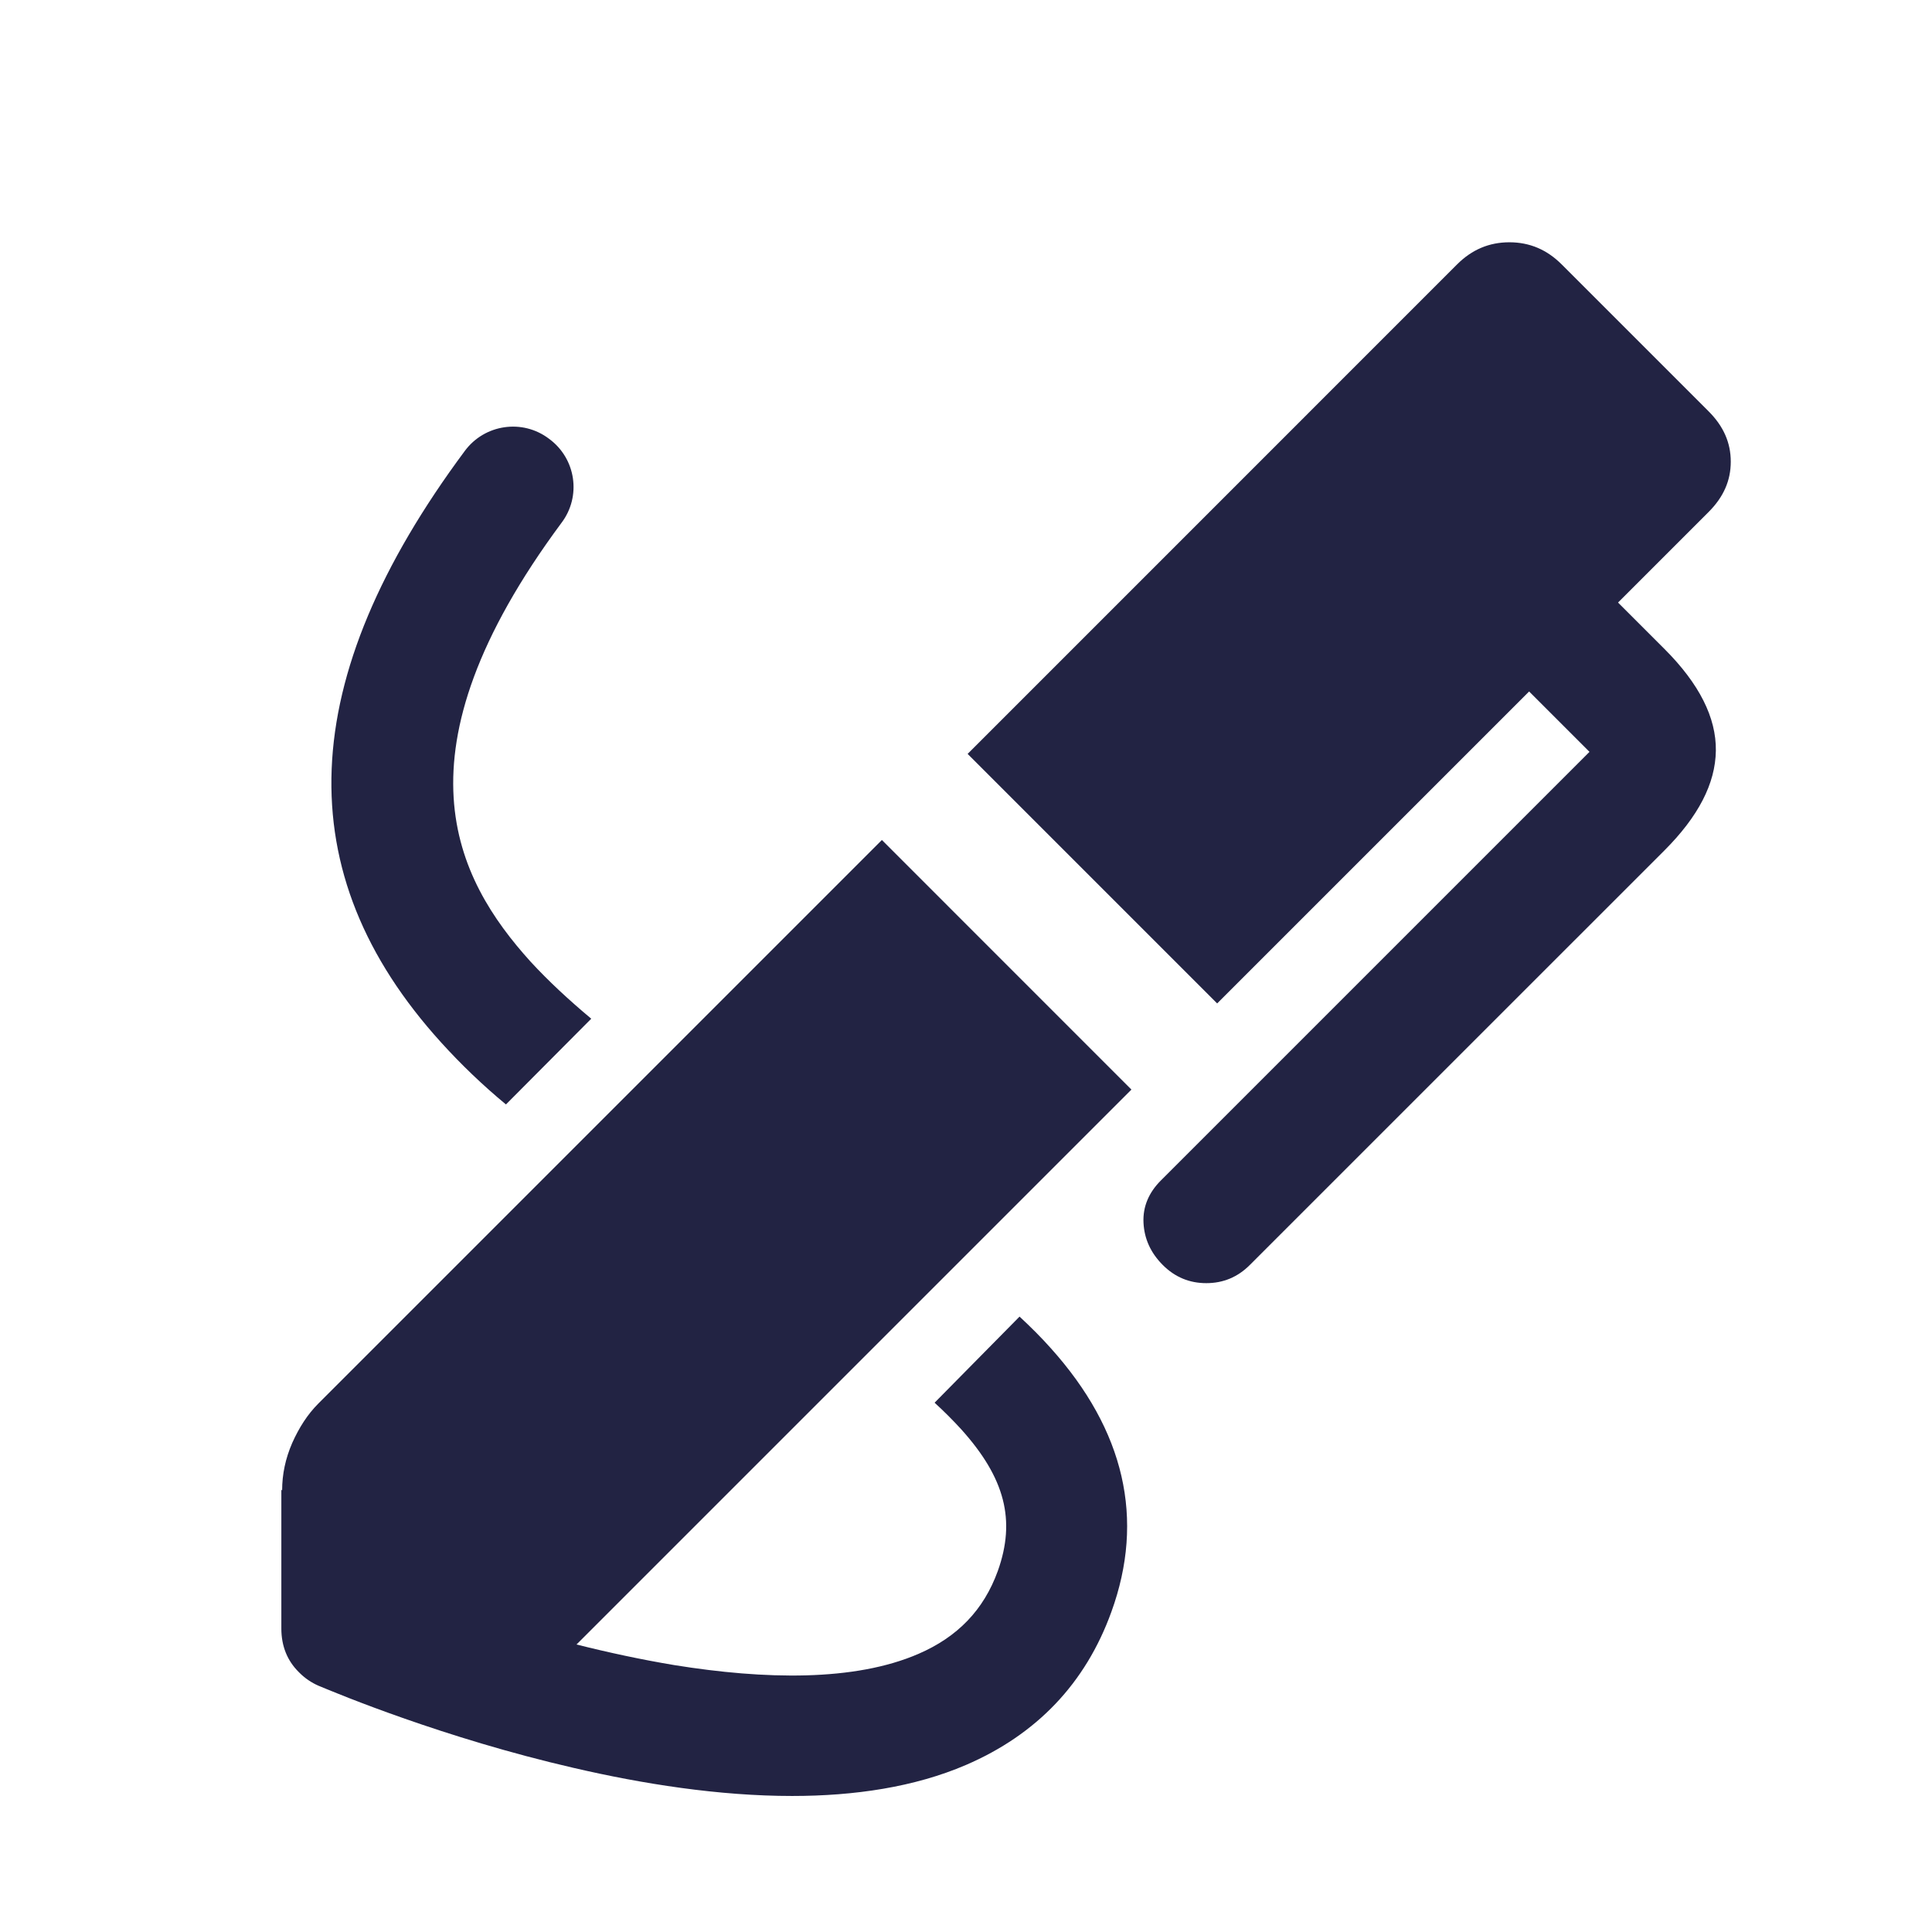
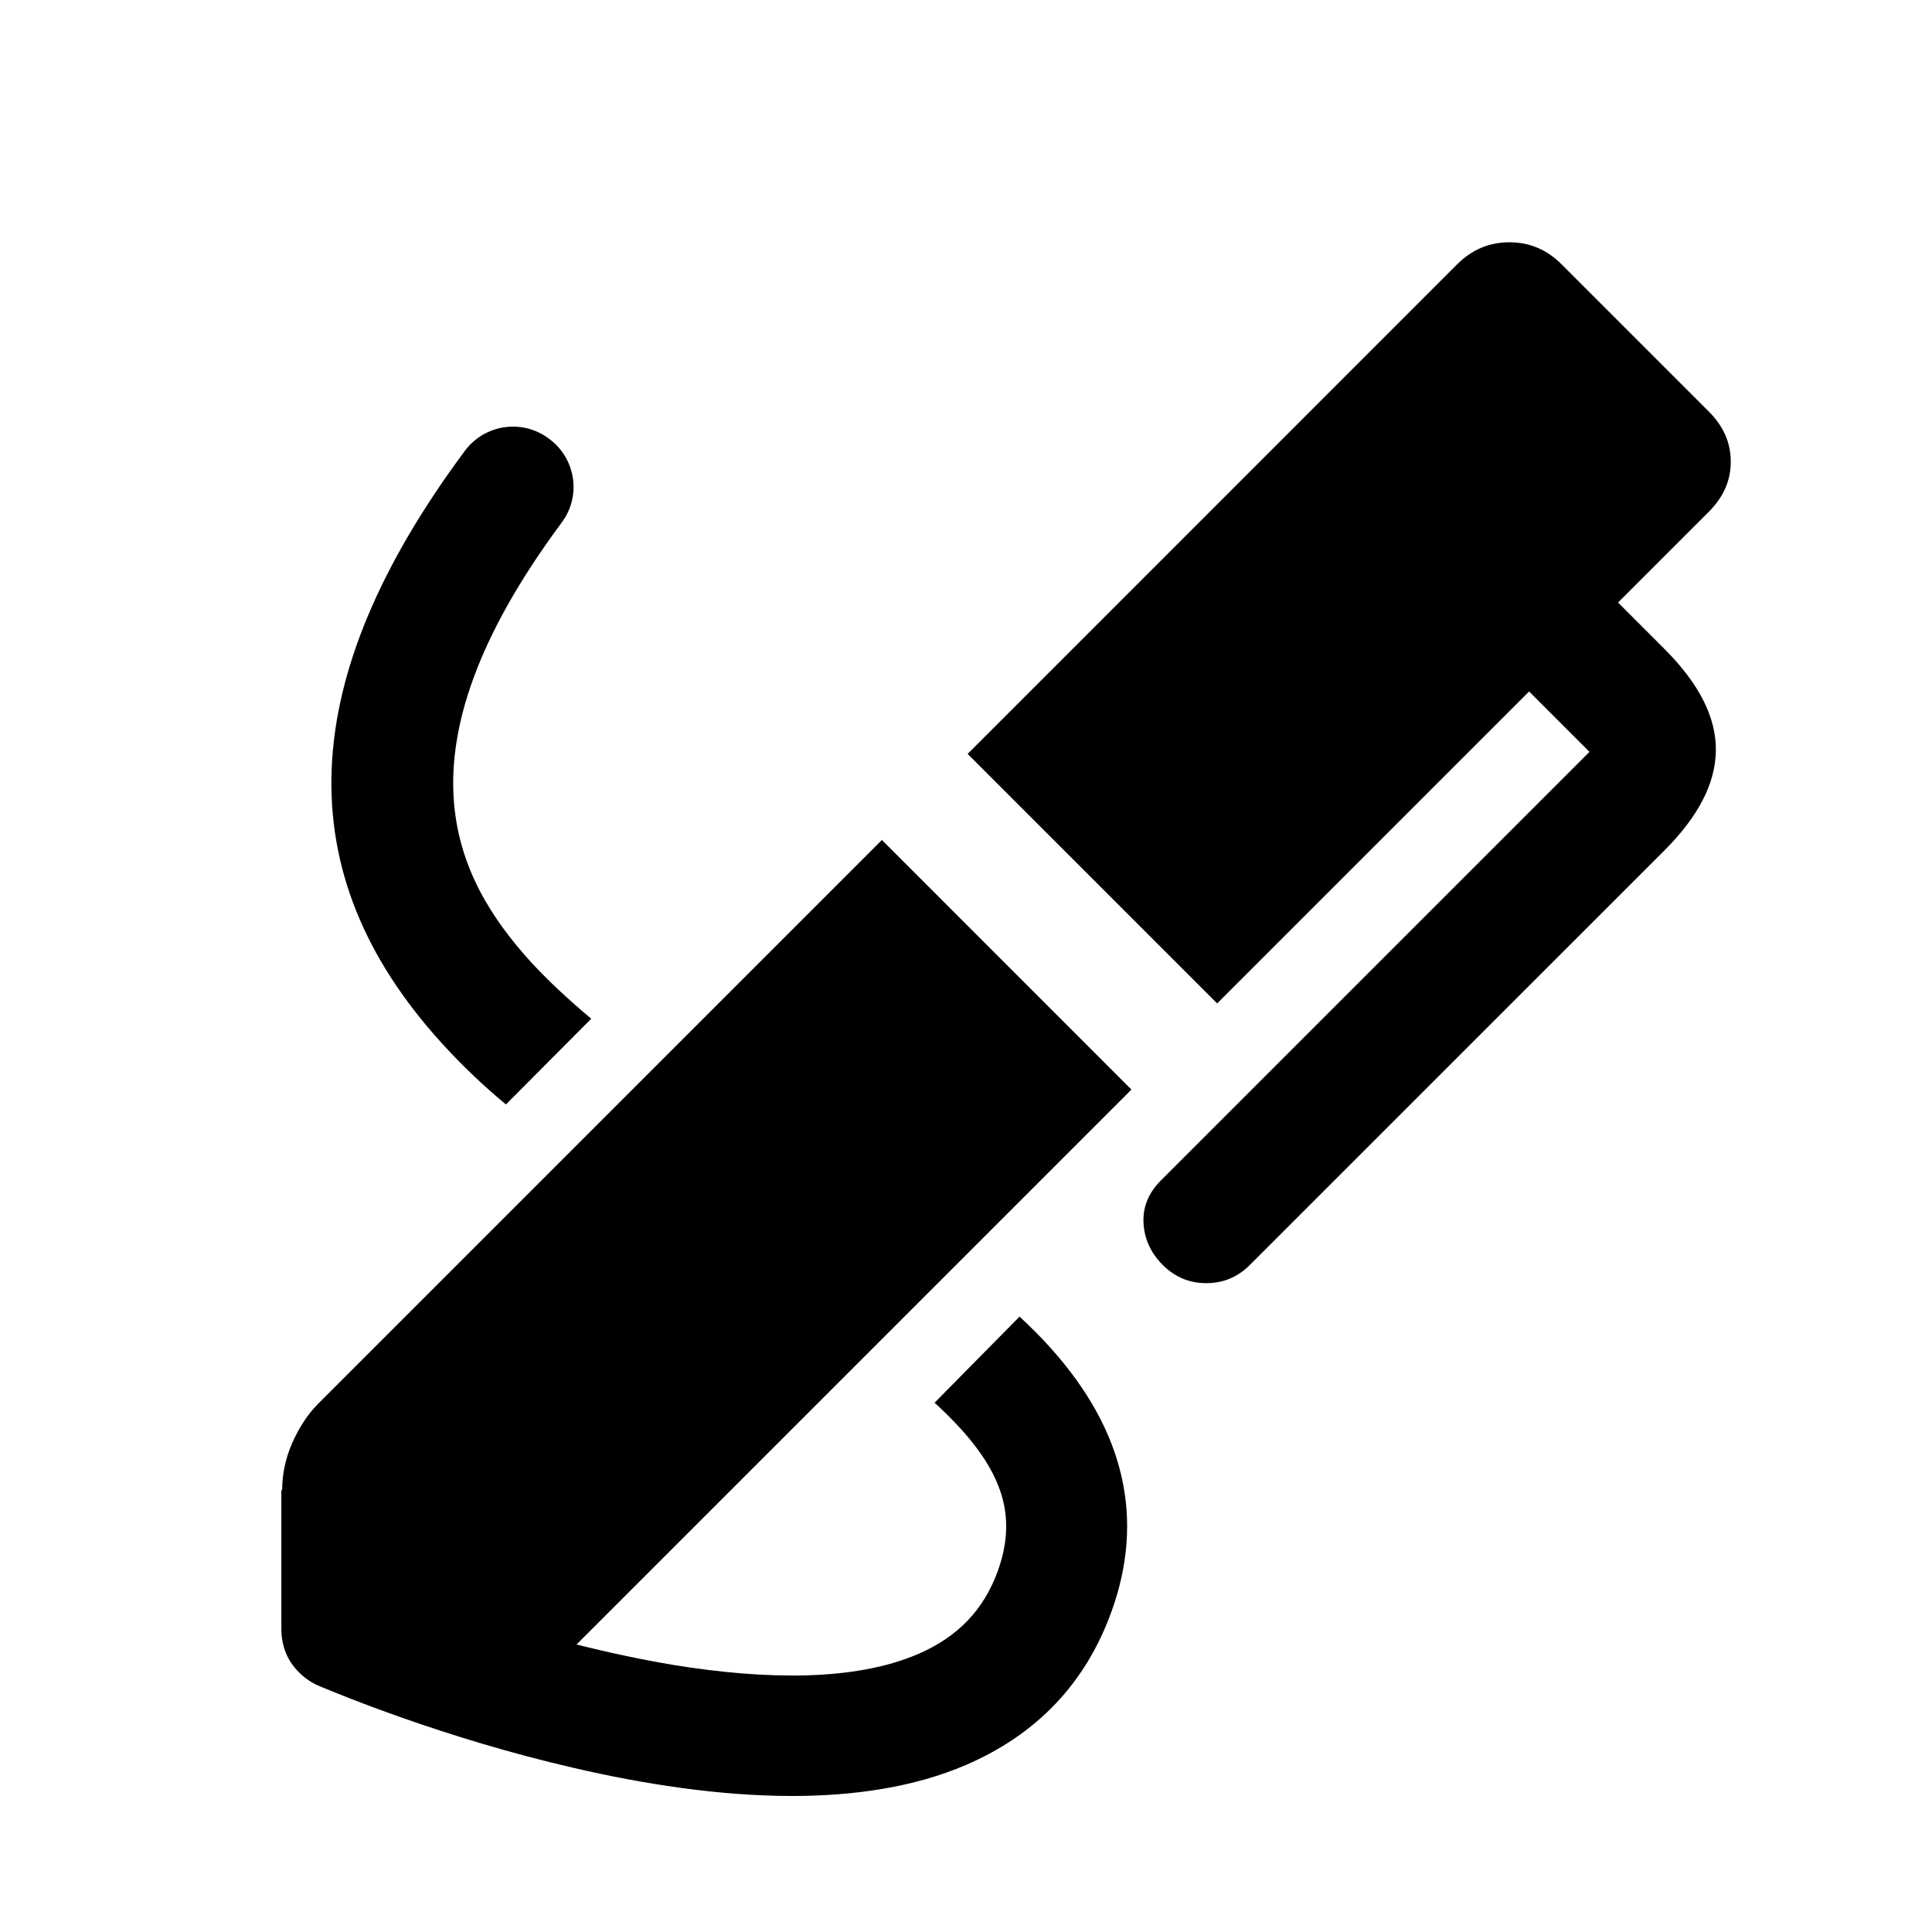
<svg xmlns="http://www.w3.org/2000/svg" width="32" height="32" viewBox="0 0 32 32" fill="none">
-   <path d="M24.133 4.38C24.38 4.133 24.667 4.013 25 4.013C25.333 4.013 25.62 4.133 25.867 4.38L28.3 6.813C28.547 7.06 28.667 7.333 28.667 7.647C28.667 7.96 28.547 8.233 28.3 8.48L26.8 9.98L27.567 10.747C28.147 11.327 28.427 11.887 28.42 12.433C28.413 12.98 28.127 13.527 27.567 14.087L20.7 20.953C20.5 21.153 20.26 21.253 19.98 21.253C19.7 21.253 19.46 21.153 19.26 20.953C19.06 20.753 18.953 20.52 18.94 20.253C18.927 19.987 19.027 19.753 19.227 19.553L26.327 12.453L25.327 11.453L20.16 16.62L16.027 12.487L24.133 4.38Z" fill="#222343" />
-   <path d="M9.793 16.873L8.38 18.293C7.993 17.973 7.633 17.627 7.307 17.267C4.76 14.46 4.887 11.253 7.7 7.467C8.027 7.027 8.653 6.933 9.093 7.267C9.54 7.593 9.633 8.22 9.3 8.66C6.467 12.48 7.54 14.547 8.787 15.927C9.087 16.253 9.427 16.567 9.793 16.873Z" fill="#222343" />
-   <path d="M4.84 23.9C4.727 24.16 4.673 24.42 4.673 24.687L4.66 24.673V26.973C4.66 27.267 4.76 27.507 4.947 27.693C4.954 27.701 4.962 27.708 4.969 27.715C5.055 27.799 5.157 27.869 5.273 27.92L5.307 27.934C5.6 28.056 7.351 28.786 9.493 29.28C10.64 29.547 11.907 29.747 13.12 29.747C14.153 29.747 15.147 29.6 16 29.233C17.173 28.727 17.98 27.88 18.407 26.7C18.967 25.16 18.627 23.693 17.407 22.333C17.247 22.153 17.073 21.98 16.887 21.807L15.48 23.233C15.64 23.38 15.787 23.527 15.92 23.673C16.647 24.48 16.827 25.18 16.527 26.02C16.293 26.667 15.86 27.113 15.213 27.393C14.153 27.853 12.667 27.82 11.173 27.58C10.626 27.489 10.078 27.371 9.549 27.238L18.74 18.047L14.607 13.913L5.273 23.247C5.093 23.427 4.953 23.647 4.84 23.9Z" fill="#222343" />
+   <path d="M24.133 4.38C24.38 4.133 24.667 4.013 25 4.013C25.333 4.013 25.62 4.133 25.867 4.38L28.3 6.813C28.547 7.06 28.667 7.333 28.667 7.647C28.667 7.96 28.547 8.233 28.3 8.48L26.8 9.98L27.567 10.747C28.147 11.327 28.427 11.887 28.42 12.433C28.413 12.98 28.127 13.527 27.567 14.087L20.7 20.953C20.5 21.153 20.26 21.253 19.98 21.253C19.7 21.253 19.46 21.153 19.26 20.953C19.06 20.753 18.953 20.52 18.94 20.253C18.927 19.987 19.027 19.753 19.227 19.553L26.327 12.453L25.327 11.453L20.16 16.62L16.027 12.487L24.133 4.38Z" fill="currentColor" />
+   <path d="M9.793 16.873L8.38 18.293C7.993 17.973 7.633 17.627 7.307 17.267C4.76 14.46 4.887 11.253 7.7 7.467C8.027 7.027 8.653 6.933 9.093 7.267C9.54 7.593 9.633 8.22 9.3 8.66C6.467 12.48 7.54 14.547 8.787 15.927C9.087 16.253 9.427 16.567 9.793 16.873Z" fill="currentColor" />
+   <path d="M4.84 23.9C4.727 24.16 4.673 24.42 4.673 24.687L4.66 24.673V26.973C4.66 27.267 4.76 27.507 4.947 27.693C4.954 27.701 4.962 27.708 4.969 27.715C5.055 27.799 5.157 27.869 5.273 27.92L5.307 27.934C5.6 28.056 7.351 28.786 9.493 29.28C10.64 29.547 11.907 29.747 13.12 29.747C14.153 29.747 15.147 29.6 16 29.233C17.173 28.727 17.98 27.88 18.407 26.7C18.967 25.16 18.627 23.693 17.407 22.333C17.247 22.153 17.073 21.98 16.887 21.807L15.48 23.233C15.64 23.38 15.787 23.527 15.92 23.673C16.647 24.48 16.827 25.18 16.527 26.02C16.293 26.667 15.86 27.113 15.213 27.393C14.153 27.853 12.667 27.82 11.173 27.58C10.626 27.489 10.078 27.371 9.549 27.238L18.74 18.047L14.607 13.913L5.273 23.247C5.093 23.427 4.953 23.647 4.84 23.9Z" fill="currentColor" />
</svg>
